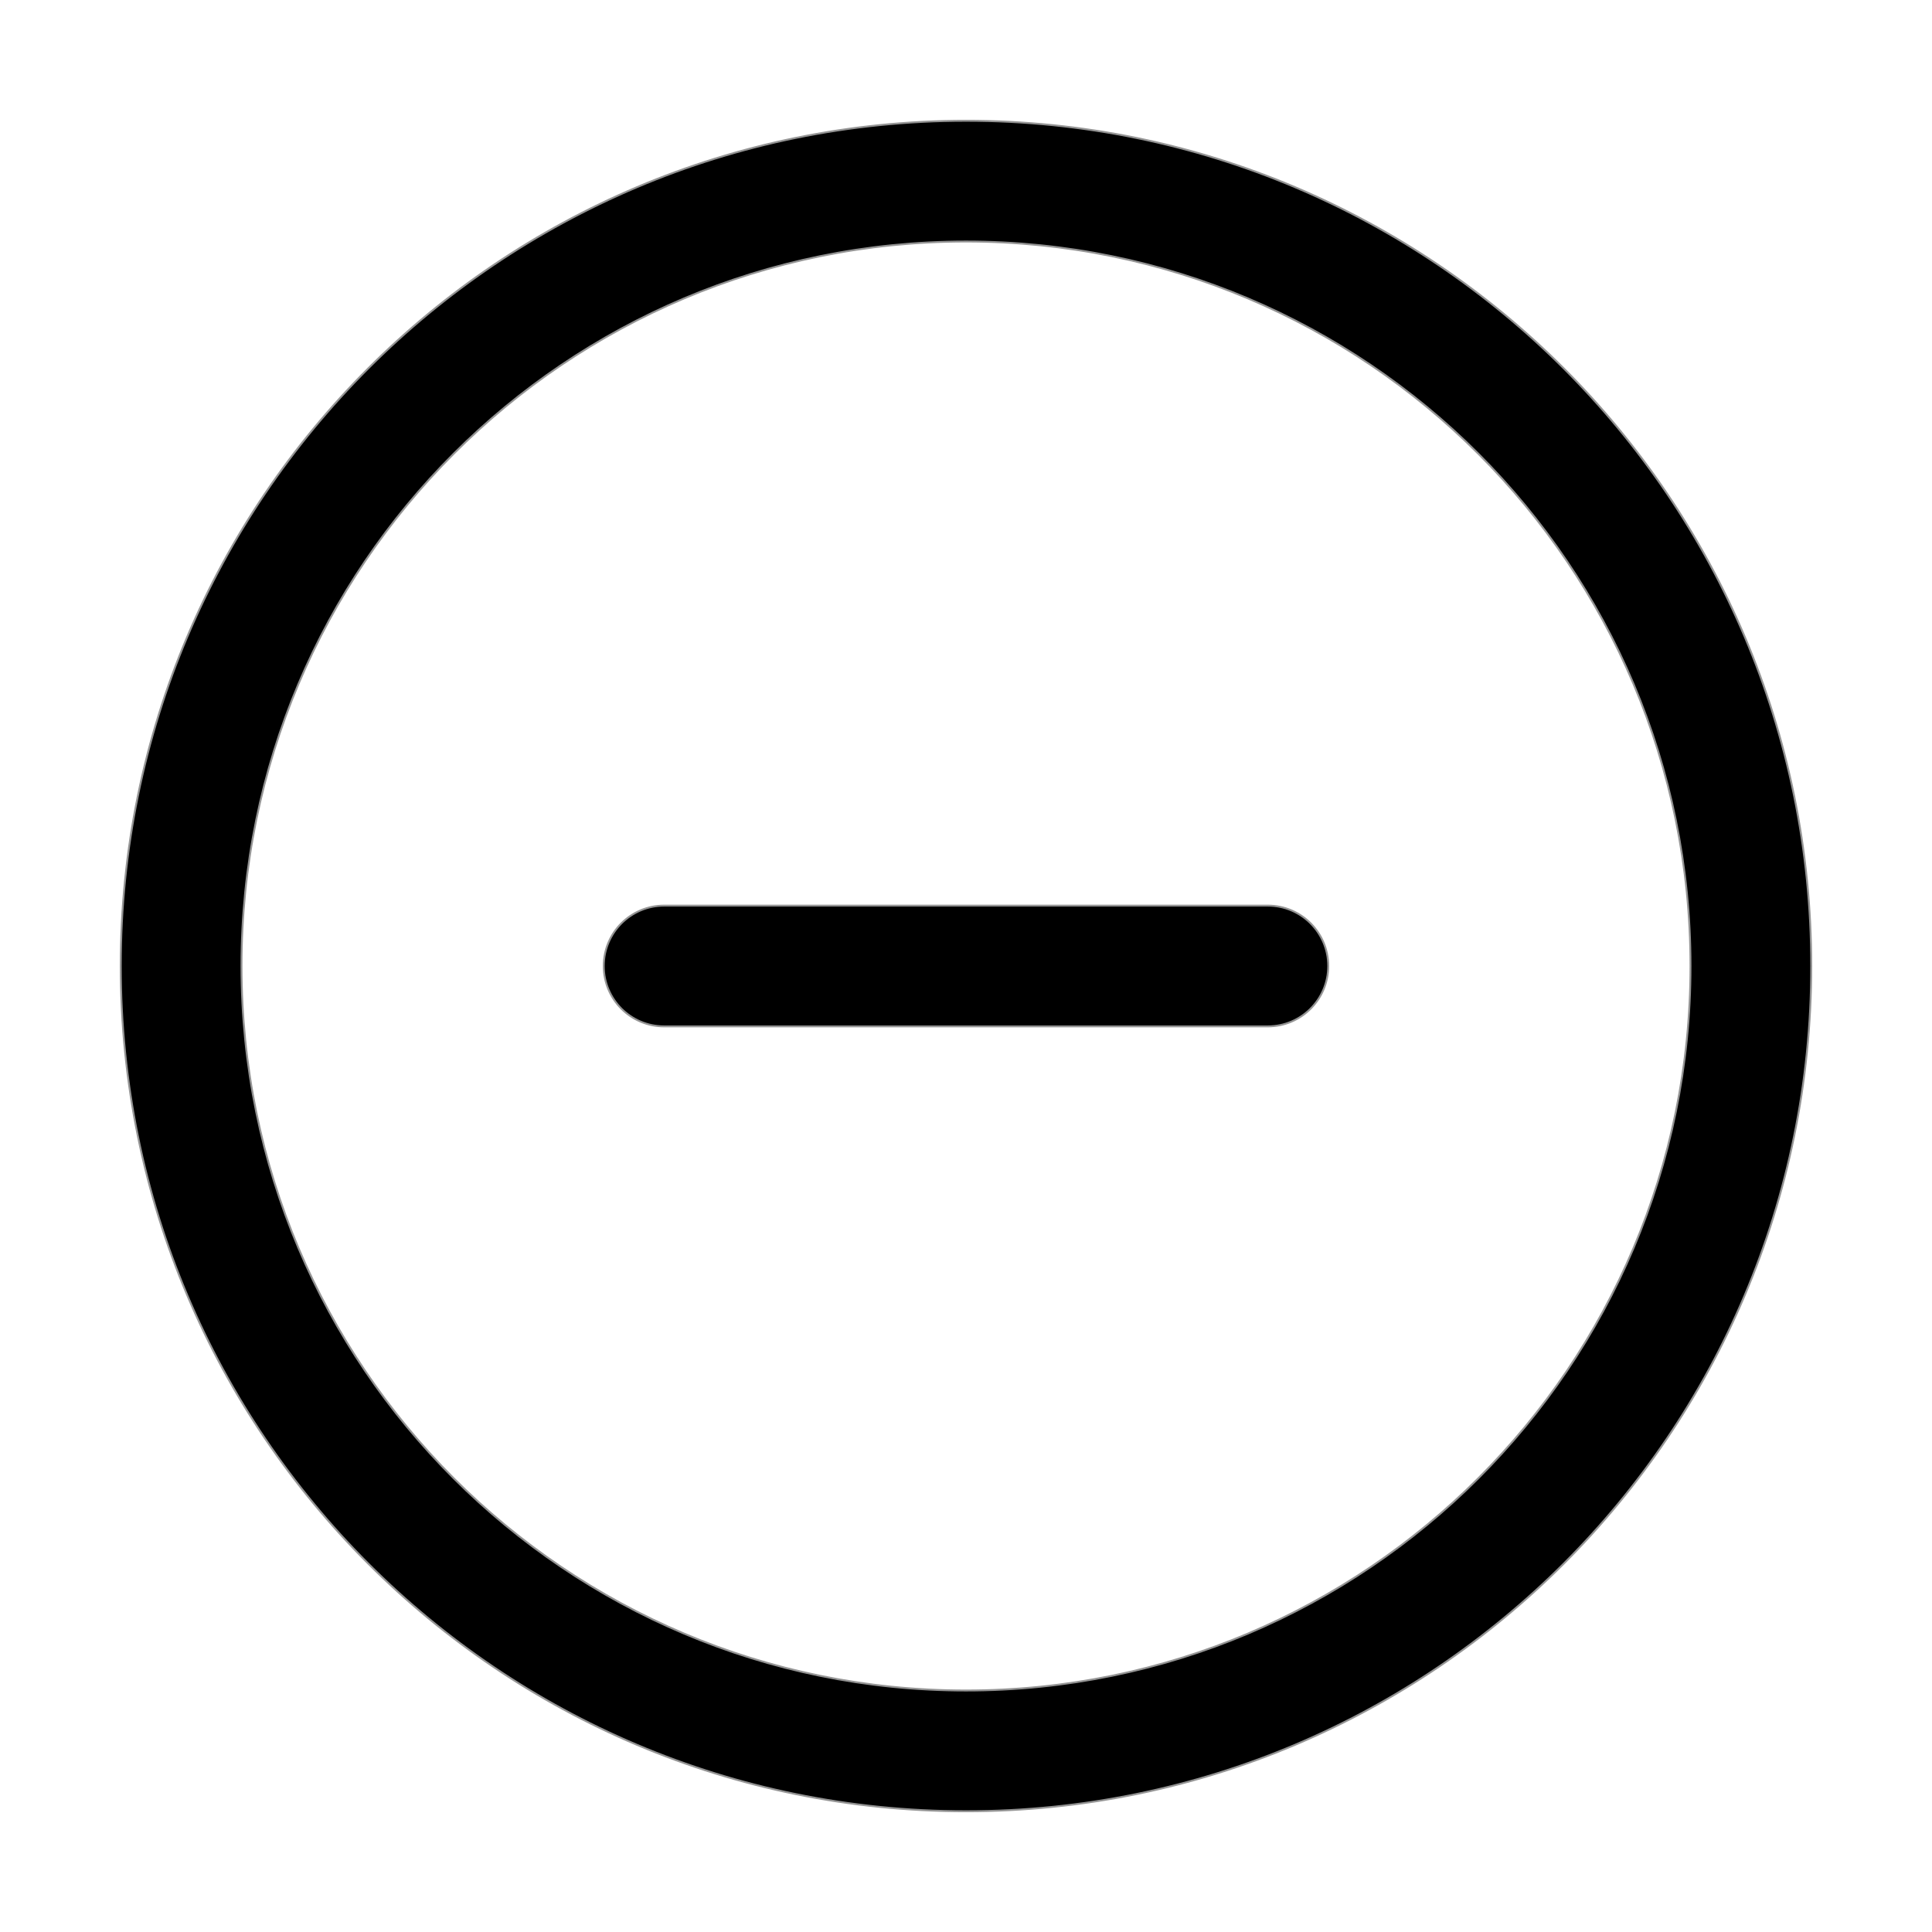
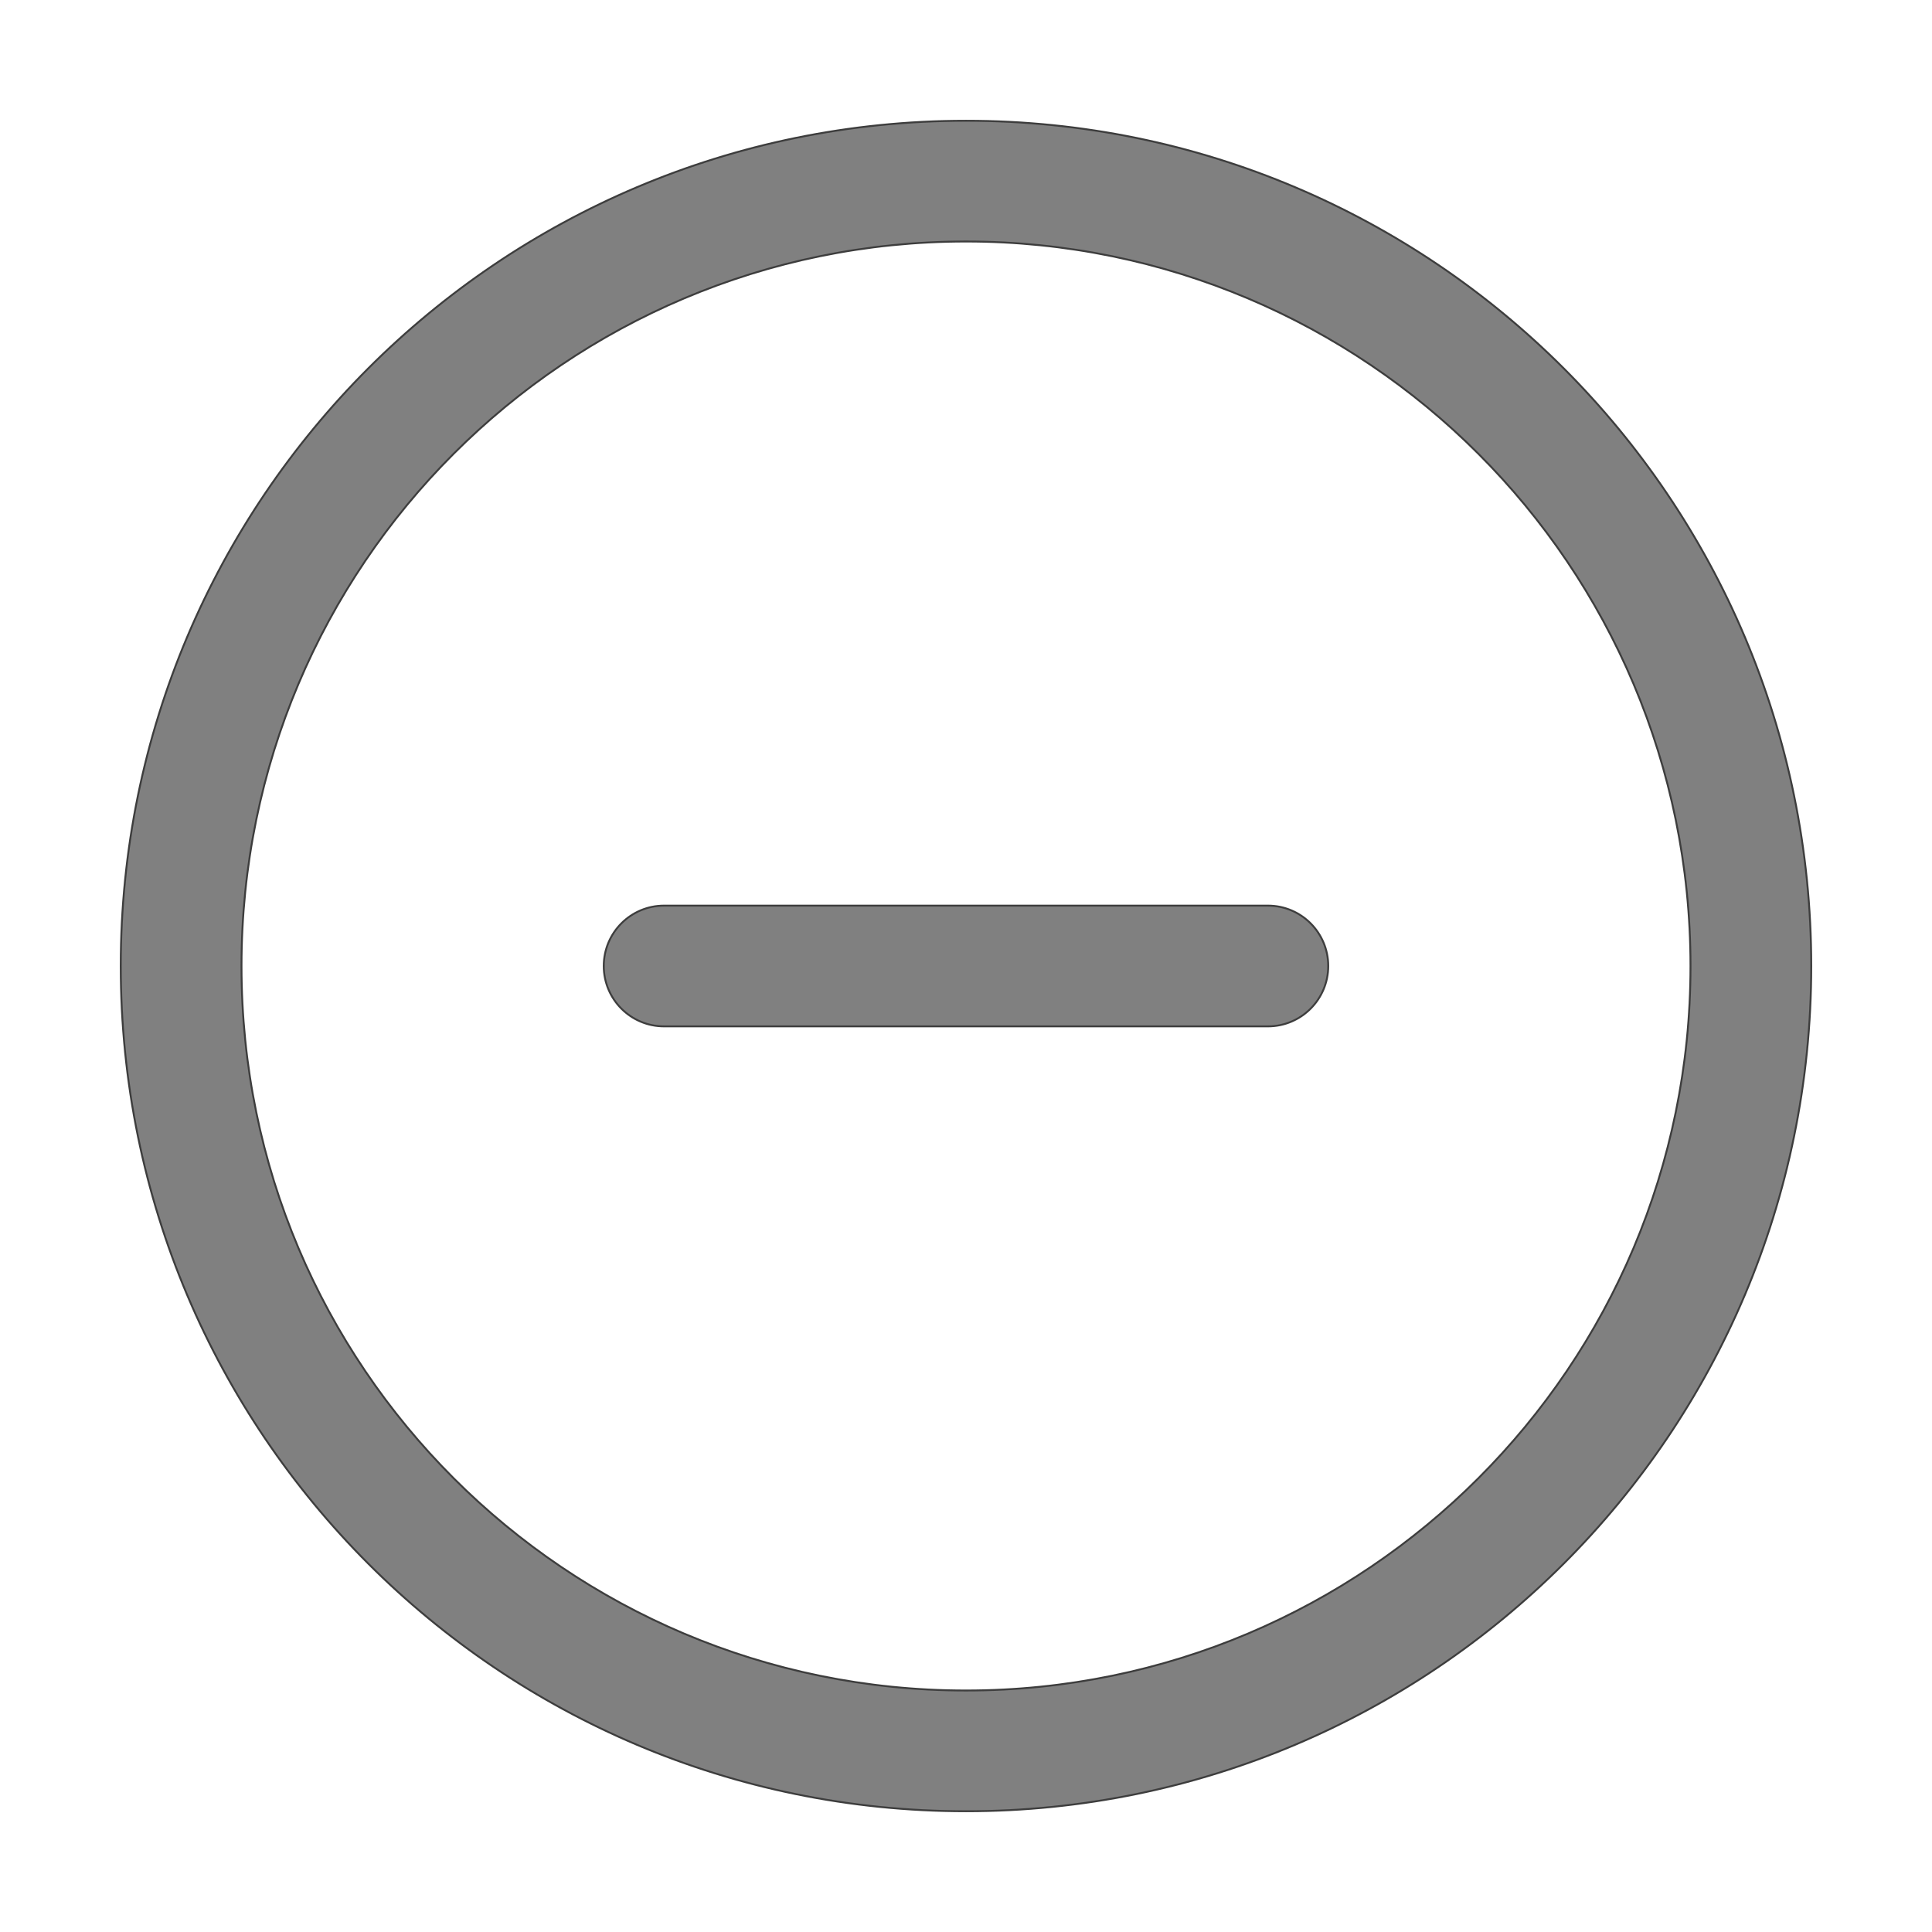
- <svg xmlns="http://www.w3.org/2000/svg" width="800px" height="800px" viewBox="0 0 1024 1024" fill="#949494" stroke="#949494">
+ <svg xmlns="http://www.w3.org/2000/svg" width="800px" height="800px" viewBox="0 0 1024 1024" fill="#3d3d3d" stroke="#3d3d3d">
  <g id="SVGRepo_bgCarrier" stroke-width="0" />
  <g id="SVGRepo_tracerCarrier" stroke-linecap="round" stroke-linejoin="round" />
  <g id="SVGRepo_iconCarrier">
-     <path fill="#000000" d="M352 480h320a32 32 0 1 1 0 64H352a32 32 0 0 1 0-64z" />
-     <path fill="#000000" d="M512 896a384 384 0 1 0 0-768 384 384 0 0 0 0 768zm0 64a448 448 0 1 1 0-896 448 448 0 0 1 0 896z" />
+     <path fill="#808080" d="M352 480h320a32 32 0 1 1 0 64H352a32 32 0 0 1 0-64z" />
+     <path fill="#808080" d="M512 896a384 384 0 1 0 0-768 384 384 0 0 0 0 768zm0 64a448 448 0 1 1 0-896 448 448 0 0 1 0 896z" />
  </g>
</svg>
